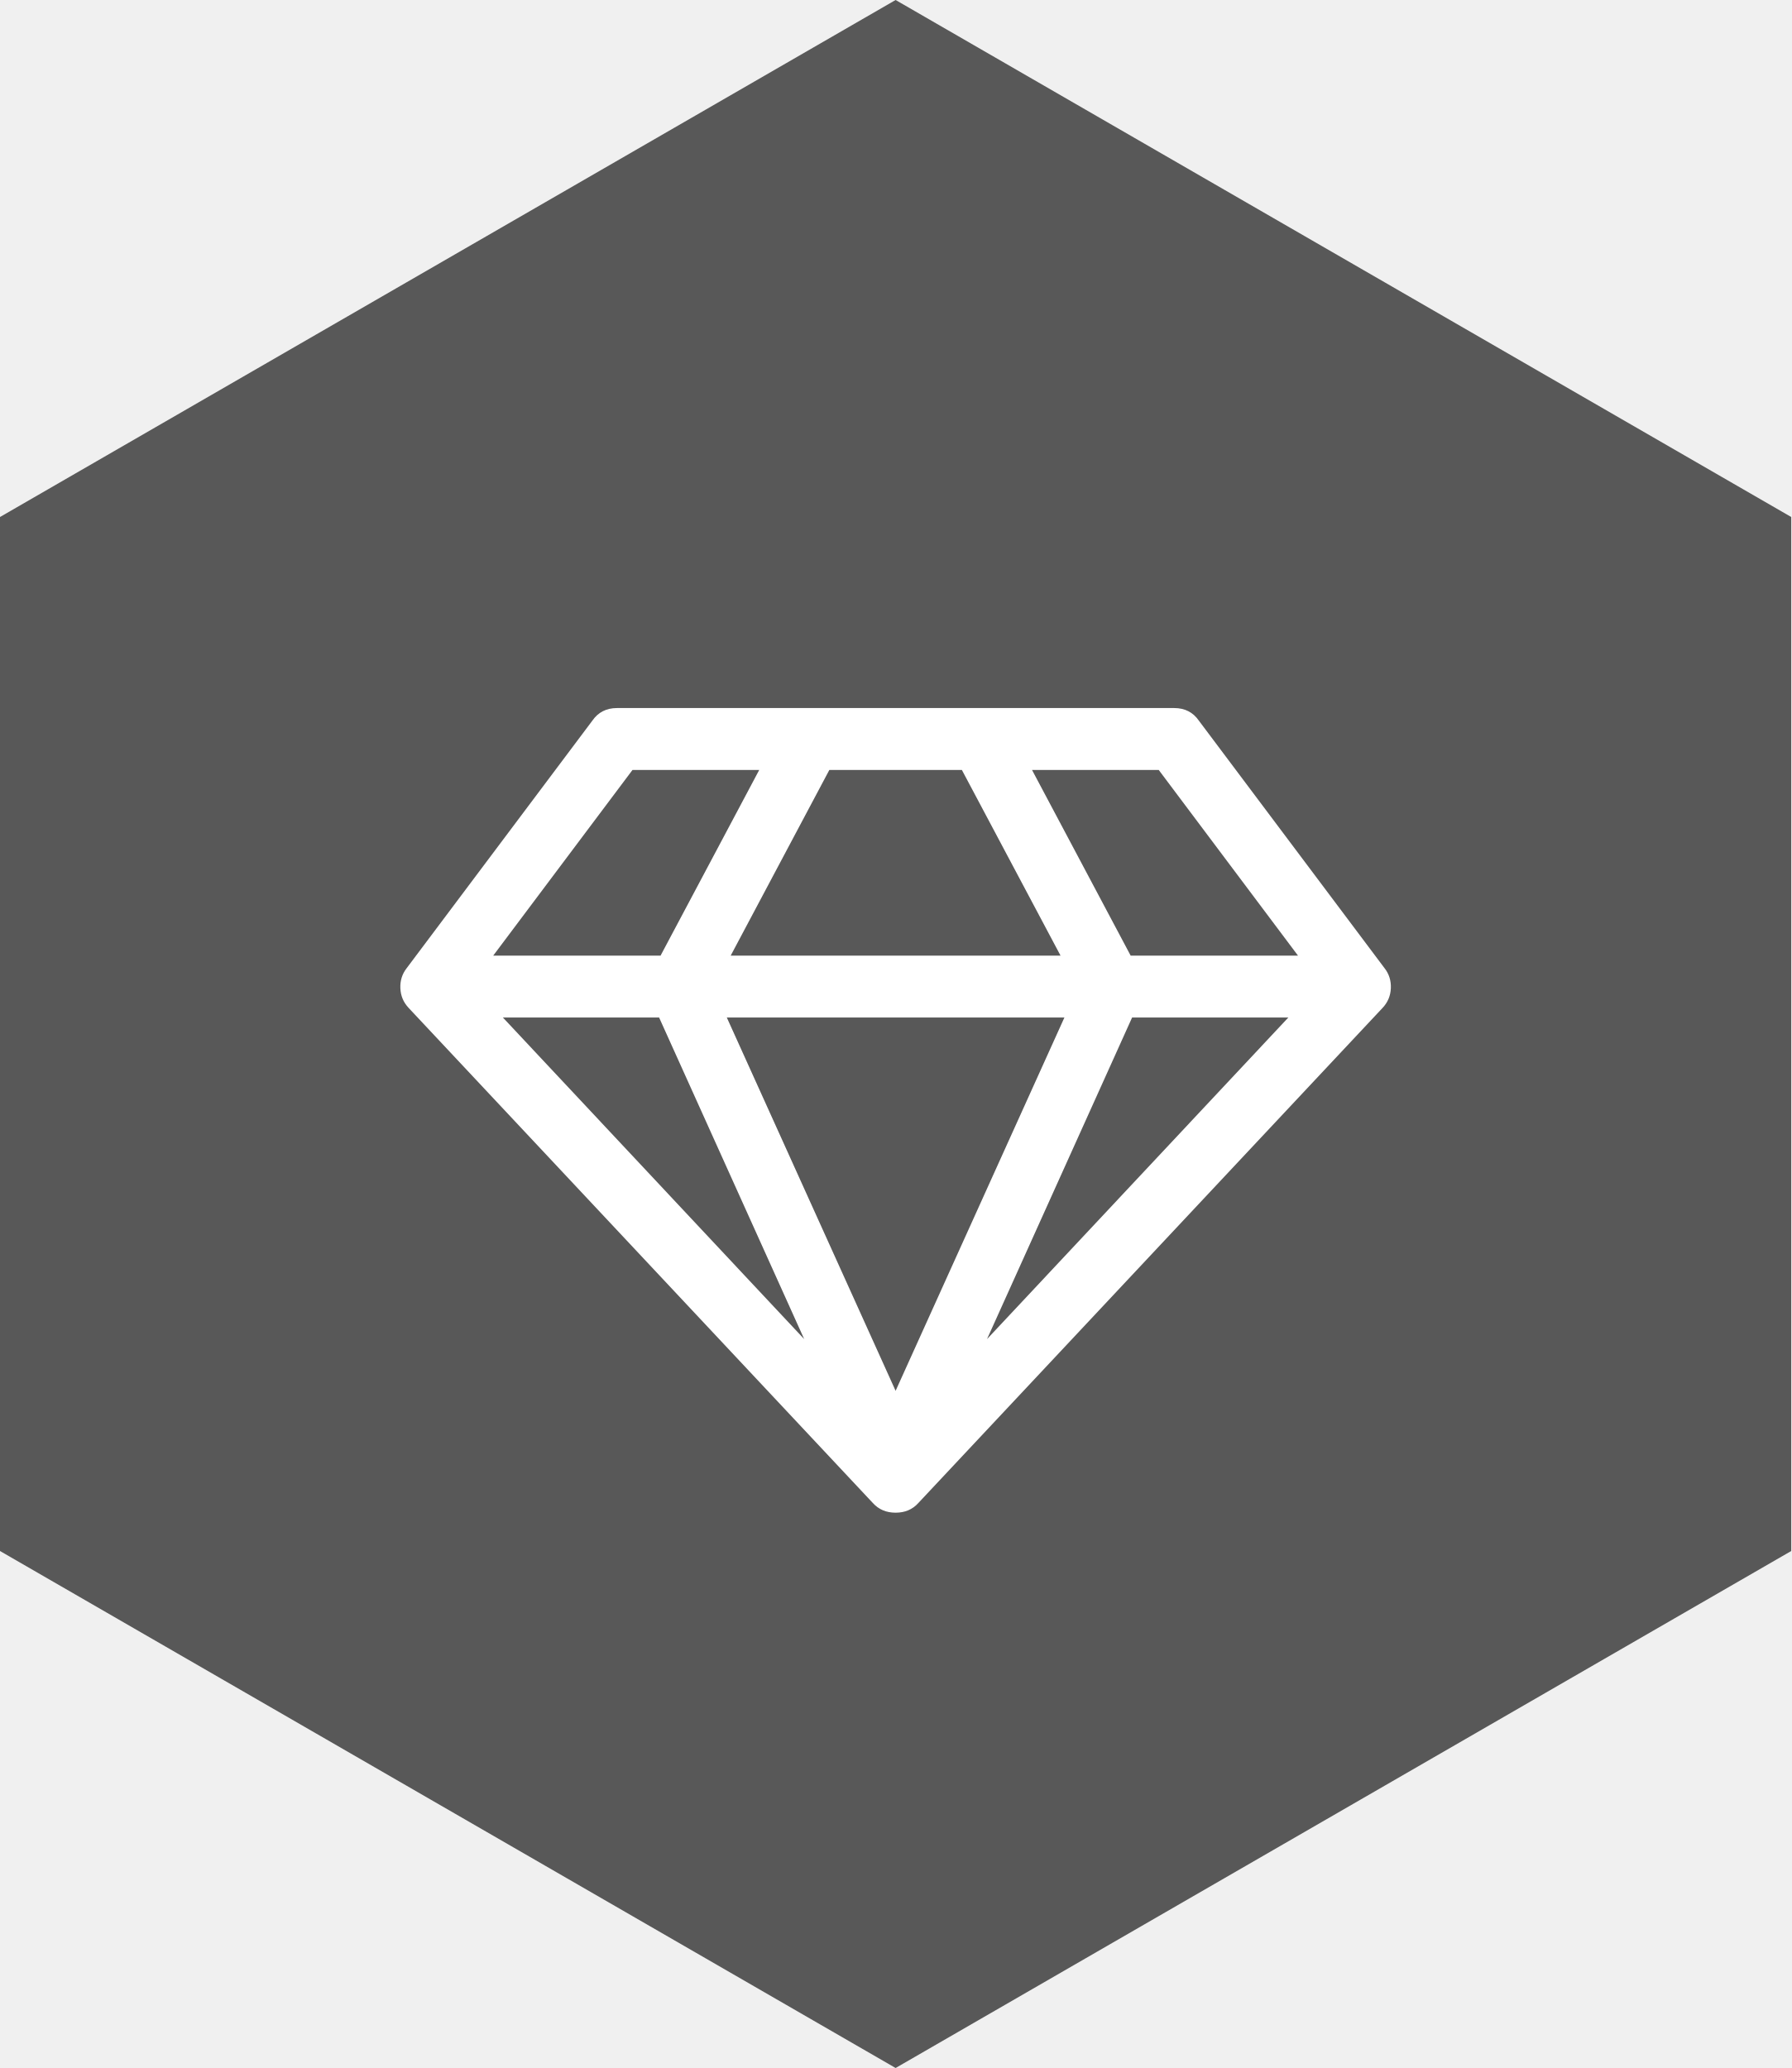
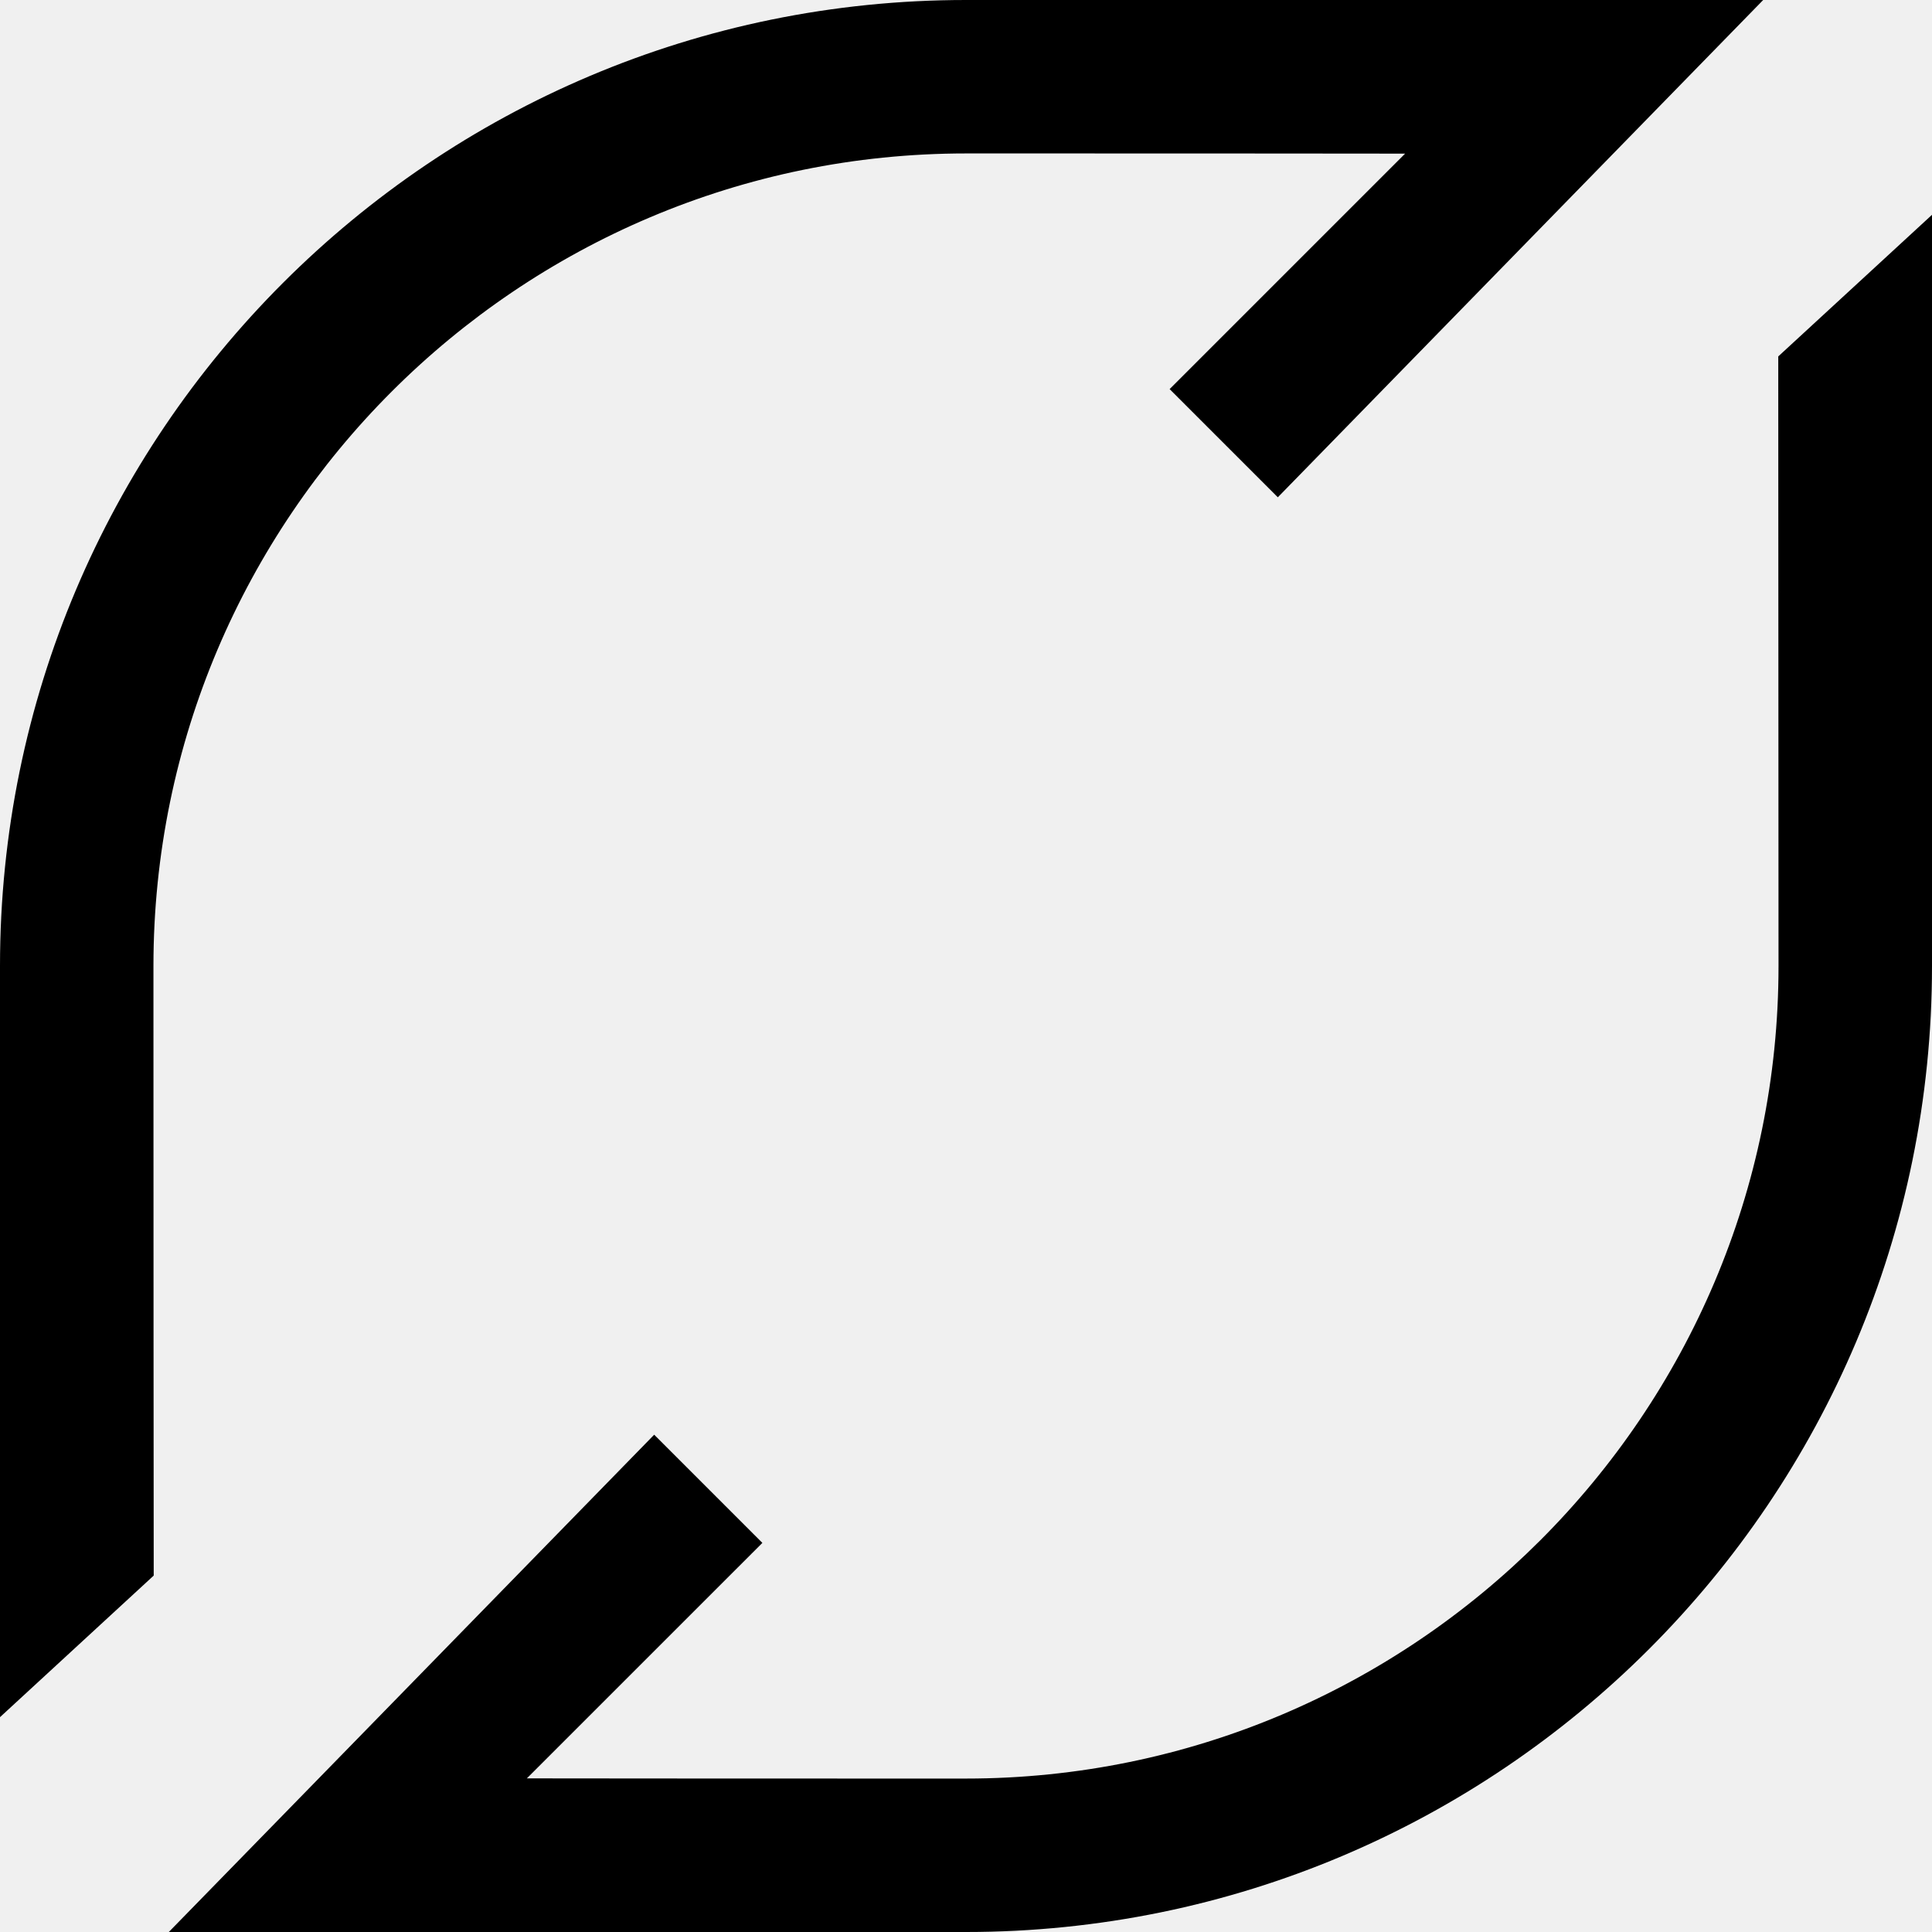
- <svg xmlns="http://www.w3.org/2000/svg" version="1.1" id="Layer_1" x="0px" y="0px" width="149.167px" height="172.243px" viewBox="0 0 149.167 172.243" enable-background="new 0 0 149.167 172.243" xml:space="preserve">
-   <polygon fill="#585858" points="149.167,129.183 74.583,172.243 0,129.183 0,43.061 74.583,0 149.167,43.061 " />
-   <path fill="#FFFFFF" d="M41.88,84.75l25.09,26.783L54.889,84.75H41.88z M74.583,115.841L88.64,84.75H60.527L74.583,115.841z   M55.009,79.594l8.217-15.466H52.673l-11.6,15.466H55.009z M82.196,111.533l25.091-26.783h-13.01L82.196,111.533z M60.849,79.594  h27.469l-8.217-15.466H69.065L60.849,79.594z M94.157,79.594h13.936L96.494,64.128H85.942L94.157,79.594z M99.835,60.02  l15.467,20.621c0.376,0.483,0.55,1.04,0.523,1.671c-0.027,0.632-0.257,1.174-0.686,1.632l-38.664,41.243  c-0.483,0.536-1.113,0.804-1.893,0.804c-0.778,0-1.408-0.268-1.892-0.804L34.026,83.944c-0.429-0.457-0.658-1-0.685-1.632  c-0.027-0.631,0.147-1.188,0.523-1.671L49.331,60.02c0.484-0.699,1.168-1.047,2.054-1.047h46.398  C98.667,58.973,99.353,59.322,99.835,60.02z" />
+ <svg xmlns="http://www.w3.org/2000/svg" width="256px" height="256px" viewBox="0 0 256 256" version="1.1" preserveAspectRatio="xMidYMid">
+   <g>
+     <path d="M256,28.462 L256,128 C256,198.692 198.692,256 128,256 L128,256 L22.369,256 L86.682,190.106 L101.018,204.442 L69.811,235.643 C73.838,235.65 79.67,235.654 86.104,235.658 L87.599,235.659 C88.351,235.659 89.111,235.66 89.875,235.66 L91.409,235.661 C91.666,235.661 91.923,235.661 92.18,235.661 L93.728,235.662 C93.986,235.662 94.245,235.662 94.504,235.662 L96.835,235.663 C97.094,235.663 97.353,235.663 97.612,235.663 L99.936,235.664 C100.194,235.664 100.451,235.664 100.708,235.664 L103.005,235.665 C103.259,235.665 103.512,235.665 103.764,235.665 L107.49,235.666 C107.734,235.666 107.976,235.666 108.218,235.666 L112.437,235.667 C112.663,235.667 112.887,235.667 113.11,235.667 L119.812,235.668 C119.993,235.668 120.171,235.668 120.346,235.668 L127.995,235.668 C187.361,235.668 235.663,187.392 235.663,128 L235.663,128 L235.663,127.336 C235.663,127.257 235.663,127.171 235.663,127.077 L235.662,125.201 C235.662,125.045 235.662,124.883 235.662,124.715 L235.661,123.055 C235.661,122.854 235.661,122.648 235.661,122.437 L235.66,121.107 C235.66,120.876 235.66,120.64 235.66,120.399 L235.659,118.897 C235.659,118.637 235.659,118.374 235.659,118.106 L235.658,116.447 C235.658,115.593 235.657,114.704 235.657,113.783 L235.656,111.899 C235.65,97.794 235.64,77.438 235.634,63.555 L235.633,61.703 C235.633,60.798 235.632,59.927 235.632,59.092 L235.631,57.472 C235.631,57.21 235.631,56.953 235.631,56.701 L235.63,55.242 C235.63,55.008 235.63,54.779 235.63,54.555 L235.629,52.679 C235.629,52.487 235.629,52.299 235.629,52.118 L235.628,49.831 C235.628,49.709 235.628,49.594 235.628,49.484 L235.628,47.227 L256,28.462 Z M233.631,0 L169.318,65.894 L154.982,51.558 L186.184,20.357 C182.157,20.35 176.325,20.346 169.891,20.342 L168.396,20.341 C167.643,20.341 166.884,20.34 166.12,20.34 L164.586,20.339 C164.329,20.339 164.072,20.339 163.815,20.339 L162.267,20.338 C162.009,20.338 161.75,20.338 161.491,20.338 L159.16,20.337 C158.901,20.337 158.642,20.337 158.383,20.337 L156.058,20.336 C155.801,20.336 155.544,20.336 155.287,20.336 L152.99,20.335 C152.736,20.335 152.483,20.335 152.231,20.335 L148.505,20.334 C148.261,20.334 148.018,20.334 147.777,20.334 L143.558,20.333 C143.332,20.333 143.107,20.333 142.884,20.333 L136.183,20.332 C136.002,20.332 135.824,20.332 135.649,20.332 L128,20.332 C68.608,20.332 20.332,68.608 20.332,128 L20.332,128 L20.332,130.349 C20.332,130.493 20.332,130.643 20.332,130.799 L20.333,134.893 C20.333,135.124 20.333,135.36 20.333,135.601 L20.334,138.711 C20.334,138.988 20.334,139.268 20.334,139.553 L20.335,143.149 C20.335,143.463 20.335,143.78 20.335,144.101 L20.336,147.069 C20.336,147.408 20.336,147.749 20.336,148.093 L20.337,150.187 C20.337,150.541 20.337,150.898 20.337,151.256 L20.338,154.537 C20.338,154.907 20.338,155.279 20.338,155.653 L20.339,157.912 C20.339,158.291 20.339,158.672 20.339,159.054 L20.34,161.356 C20.34,162.513 20.341,163.678 20.341,164.846 L20.342,167.185 C20.342,167.576 20.342,167.966 20.342,168.356 L20.343,170.697 C20.344,172.644 20.344,174.583 20.345,176.494 L20.346,178.773 C20.352,193.861 20.359,206.707 20.367,207.749 L20.367,207.749 L20.367,208.773 L0,227.533 L0,128 C0,57.308 57.308,0 128,0 L128,0 L233.631,0 Z" fill="#000000" />
+   </g>
</svg>
